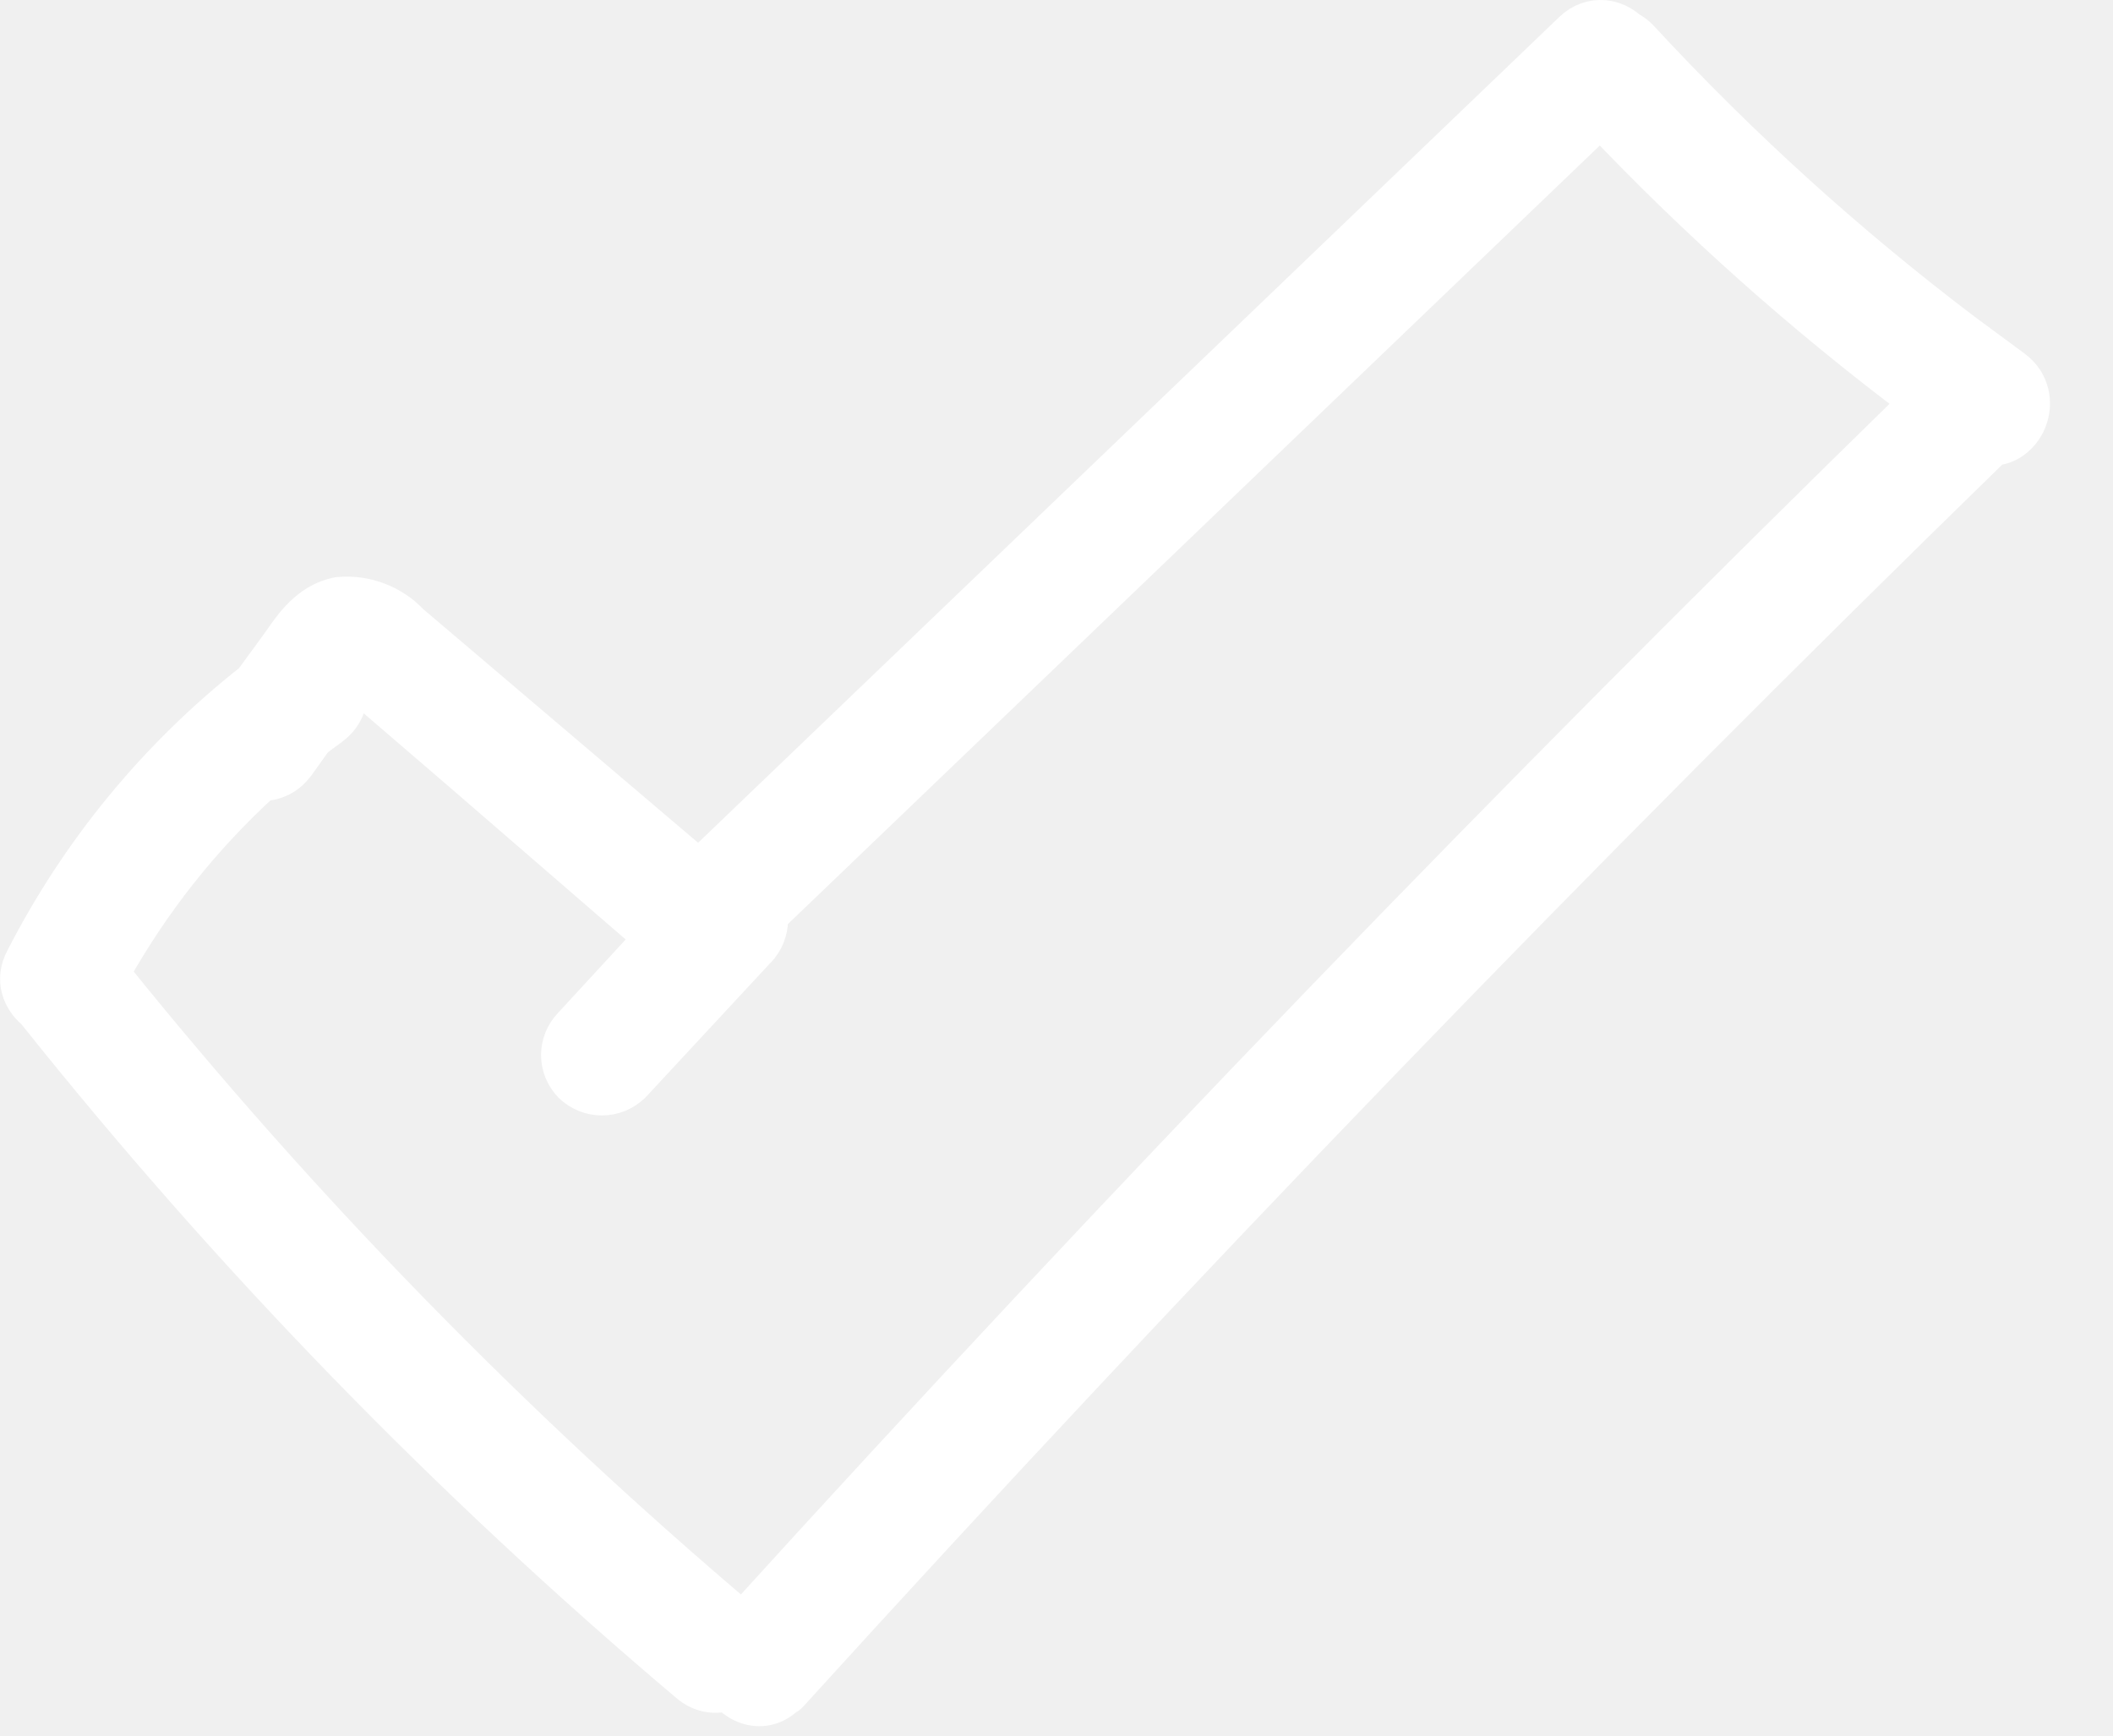
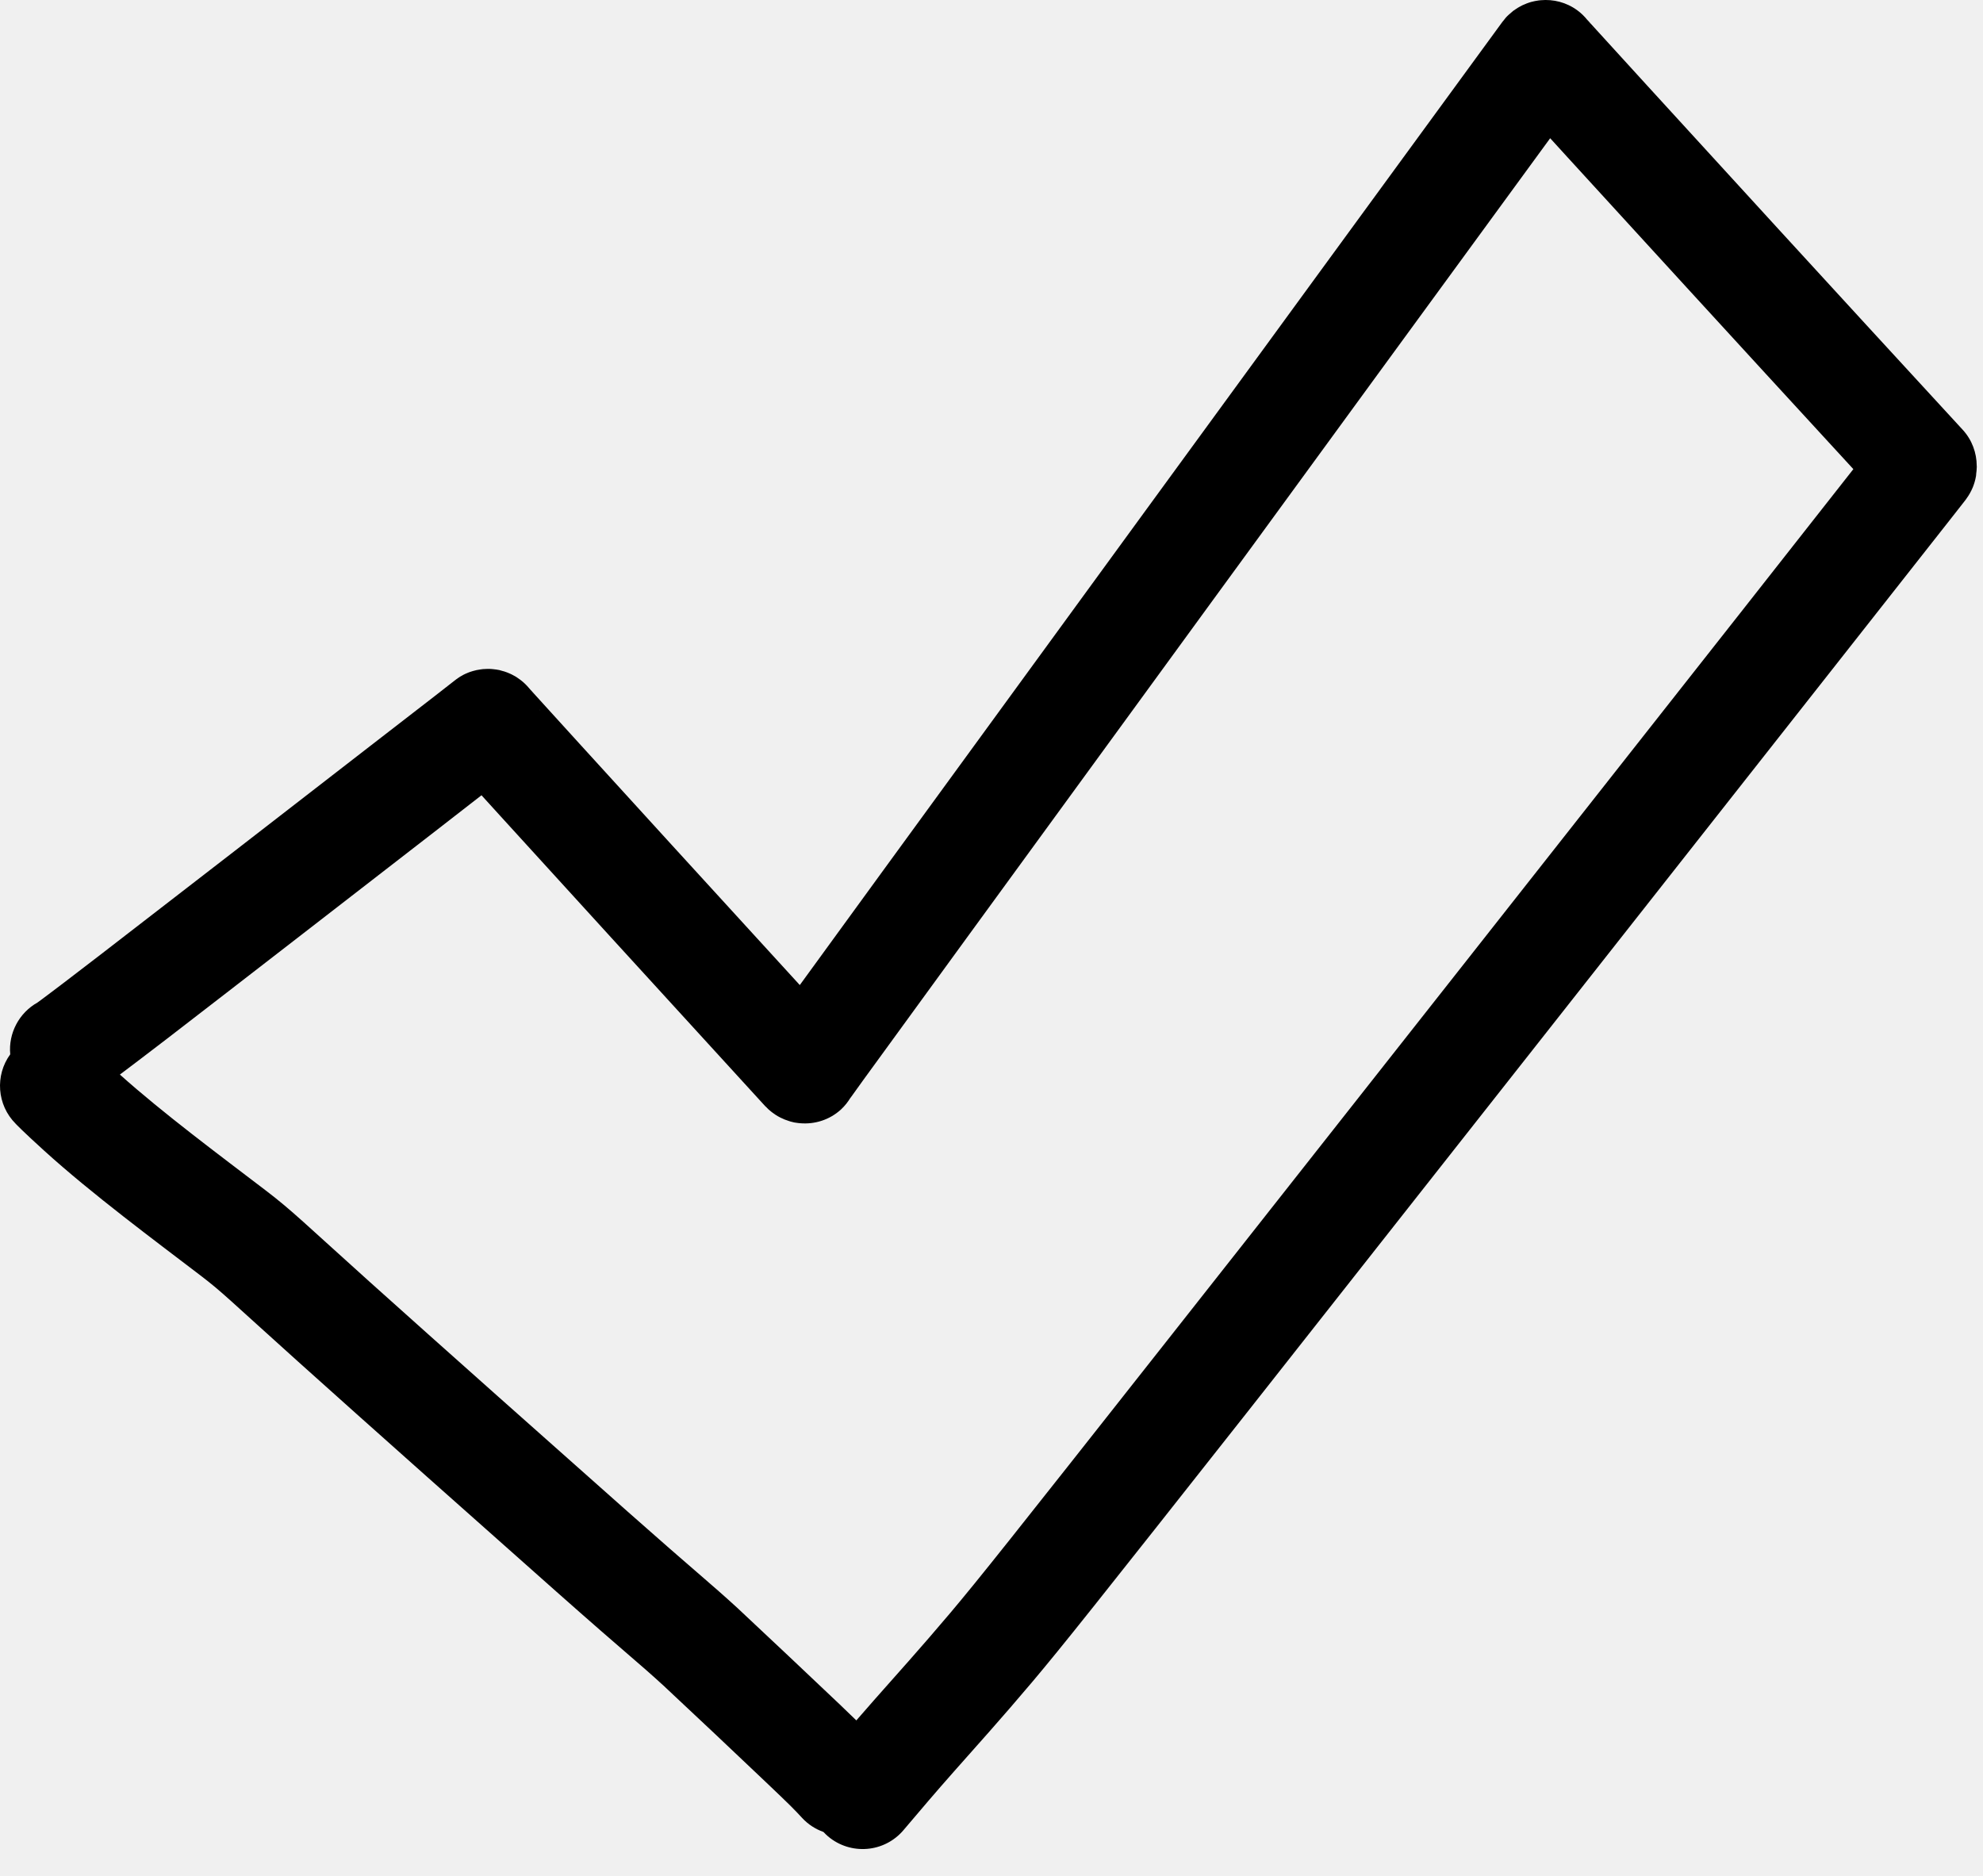
- <svg xmlns="http://www.w3.org/2000/svg" width="28" height="23" viewBox="0 0 28 23" fill="none">
-   <g clip-path="url(#clip0_23_73)">
-     <path d="M21.253 0.228C21.386 0.238 21.503 0.298 21.595 0.378C21.65 0.409 21.703 0.446 21.748 0.495C23.057 1.912 24.489 3.21 26.025 4.374L26.69 4.865L26.691 4.866C26.95 5.055 26.982 5.354 26.895 5.575C26.827 5.751 26.658 5.928 26.427 5.943C20.941 11.289 15.625 16.796 10.477 22.462C10.459 22.482 10.437 22.496 10.414 22.508C10.257 22.65 10.062 22.679 9.89 22.619C9.793 22.586 9.706 22.526 9.638 22.45C9.469 22.495 9.275 22.473 9.106 22.326C5.935 19.647 3.035 16.662 0.448 13.415C0.263 13.264 0.144 12.989 0.299 12.7C1.033 11.266 2.068 10.008 3.331 9.014L3.646 8.584C3.668 8.555 3.689 8.525 3.711 8.493C3.859 8.282 4.072 7.962 4.456 7.878L4.482 7.873C4.666 7.855 4.851 7.881 5.022 7.948C5.185 8.01 5.332 8.109 5.452 8.236L9.26 11.473L20.821 0.387C20.947 0.266 21.102 0.216 21.253 0.228ZM10.212 12.151C10.213 12.163 10.216 12.176 10.216 12.189C10.216 12.341 10.156 12.489 10.051 12.599L10.05 12.598L8.395 14.381L8.386 14.391L8.385 14.39C8.275 14.496 8.128 14.555 7.976 14.555C7.823 14.555 7.677 14.496 7.566 14.39L7.562 14.386C7.456 14.278 7.396 14.132 7.396 13.981C7.397 13.832 7.454 13.689 7.557 13.581L8.616 12.431L6.113 10.266L4.758 9.101C4.735 9.096 4.716 9.089 4.698 9.083C4.679 9.103 4.661 9.124 4.644 9.145C4.646 9.203 4.641 9.262 4.626 9.32C4.589 9.459 4.502 9.579 4.382 9.659L4.383 9.66C4.315 9.709 4.247 9.759 4.181 9.81L3.943 10.143L3.941 10.144C3.821 10.309 3.652 10.382 3.486 10.389C2.694 11.112 2.023 11.959 1.499 12.898C4.001 16.004 6.793 18.865 9.838 21.443C14.86 15.916 20.043 10.545 25.385 5.329C23.891 4.208 22.493 2.963 21.206 1.608L10.212 12.151Z" fill="white" stroke="white" stroke-width="0.453" stroke-linejoin="round" />
-   </g>
-   <defs>
-     <clipPath id="clip0_23_73">
-       <rect width="28" height="23" fill="white" />
-     </clipPath>
-   </defs>
+ <svg xmlns="http://www.w3.org/2000/svg" width="37" height="35" viewBox="0 0 37 35" fill="none">
+   <path d="M28.749 0.004C28.983 -0.017 29.225 0.042 29.43 0.192C29.503 0.245 29.565 0.307 29.619 0.374C29.62 0.376 29.622 0.378 29.623 0.379C29.62 0.376 29.619 0.373 29.618 0.371L29.728 0.493C29.871 0.65 30.157 0.964 30.73 1.592C31.876 2.847 34.164 5.35 36.62 8.017C36.796 8.208 36.882 8.45 36.883 8.692C36.883 8.699 36.884 8.705 36.884 8.712C36.884 8.713 36.883 8.717 36.883 8.724C36.882 8.763 36.879 8.801 36.873 8.839C36.871 8.852 36.873 8.866 36.87 8.88C36.855 8.969 36.83 9.042 36.809 9.094C36.773 9.18 36.732 9.243 36.725 9.254C36.703 9.287 36.683 9.314 36.681 9.318C36.669 9.333 36.653 9.354 36.634 9.379C36.592 9.434 36.508 9.54 36.347 9.745C36.022 10.159 35.374 10.983 34.079 12.627C31.489 15.918 26.308 22.496 23.354 26.244C20.405 29.983 19.82 30.717 19.258 31.384C18.699 32.047 18.177 32.626 17.807 33.044C17.437 33.462 17.212 33.729 16.858 34.146C16.502 34.567 15.871 34.619 15.449 34.262C15.419 34.236 15.391 34.209 15.364 34.18C15.218 34.128 15.081 34.042 14.968 33.92C14.809 33.749 14.765 33.702 14.279 33.24C13.789 32.773 12.893 31.928 12.411 31.479V31.478C11.863 30.976 11.751 30.91 10.385 29.7C9.132 28.59 6.775 26.496 5.568 25.41C4.263 24.237 4.156 24.115 3.752 23.806C2.908 23.161 1.715 22.278 0.824 21.469C0.622 21.285 0.493 21.165 0.411 21.085C0.333 21.009 0.278 20.953 0.293 20.967C-0.06 20.614 -0.094 20.062 0.191 19.671C0.154 19.279 0.355 18.897 0.701 18.704L0.702 18.703C0.721 18.69 0.748 18.67 0.787 18.641C0.946 18.523 1.26 18.285 1.885 17.804C3.133 16.843 5.602 14.93 6.912 13.915C8.229 12.896 8.292 12.849 8.481 12.699C8.492 12.69 8.503 12.681 8.515 12.673C8.525 12.666 8.535 12.658 8.546 12.651L8.564 12.639C8.571 12.634 8.579 12.629 8.587 12.624C8.605 12.614 8.622 12.603 8.641 12.593C8.653 12.587 8.665 12.581 8.677 12.575C8.695 12.567 8.714 12.559 8.733 12.551C8.744 12.547 8.754 12.543 8.764 12.539C8.782 12.533 8.801 12.527 8.82 12.521C8.868 12.507 8.917 12.496 8.966 12.49C8.981 12.487 8.997 12.485 9.013 12.484C9.034 12.482 9.055 12.481 9.076 12.481C9.086 12.48 9.095 12.48 9.105 12.48H9.12C9.147 12.48 9.174 12.482 9.2 12.485C9.22 12.487 9.239 12.489 9.259 12.492C9.278 12.496 9.298 12.498 9.317 12.502C9.335 12.506 9.352 12.512 9.369 12.517C9.384 12.521 9.399 12.524 9.413 12.529C9.431 12.534 9.448 12.541 9.466 12.548C9.483 12.555 9.501 12.562 9.518 12.57C9.529 12.575 9.539 12.58 9.55 12.585C9.572 12.596 9.594 12.608 9.615 12.62C9.624 12.626 9.633 12.631 9.642 12.637C9.66 12.649 9.678 12.661 9.695 12.674C9.706 12.682 9.717 12.69 9.728 12.699C9.78 12.74 9.828 12.787 9.872 12.84L9.968 12.947C10.088 13.079 10.329 13.346 10.816 13.88C11.653 14.8 13.213 16.51 14.923 18.379C15.26 17.915 15.756 17.233 16.486 16.231C18.753 13.118 23.281 6.909 28.032 0.409C28.04 0.399 28.049 0.389 28.057 0.379C28.069 0.364 28.08 0.348 28.093 0.333C28.129 0.292 28.17 0.257 28.211 0.223C28.219 0.217 28.226 0.21 28.234 0.203C28.25 0.192 28.266 0.182 28.281 0.171C28.293 0.164 28.304 0.155 28.316 0.148C28.336 0.135 28.358 0.124 28.379 0.113C28.386 0.109 28.393 0.105 28.399 0.102L28.411 0.096C28.427 0.089 28.443 0.082 28.459 0.076C28.468 0.072 28.476 0.068 28.484 0.065C28.501 0.058 28.518 0.053 28.535 0.047C28.547 0.043 28.559 0.04 28.571 0.036C28.617 0.024 28.664 0.014 28.711 0.008C28.724 0.006 28.736 0.005 28.749 0.004ZM28.924 2.579C24.441 8.712 20.254 14.455 18.103 17.409C16.97 18.964 16.402 19.745 16.117 20.138C15.975 20.335 15.905 20.432 15.872 20.479C15.871 20.48 15.87 20.48 15.869 20.481C15.821 20.56 15.762 20.635 15.691 20.701C15.476 20.897 15.199 20.98 14.93 20.957C14.919 20.956 14.909 20.956 14.899 20.954C14.875 20.952 14.851 20.948 14.828 20.944C14.825 20.943 14.821 20.942 14.817 20.942C14.794 20.937 14.772 20.931 14.749 20.925C14.74 20.922 14.73 20.919 14.721 20.916C14.668 20.9 14.616 20.879 14.566 20.854C14.559 20.85 14.552 20.847 14.545 20.843C14.521 20.831 14.498 20.818 14.476 20.803C14.471 20.8 14.466 20.797 14.462 20.794C14.442 20.781 14.422 20.766 14.402 20.751C14.391 20.742 14.38 20.733 14.369 20.724C14.358 20.715 14.347 20.706 14.336 20.696C14.323 20.683 14.31 20.67 14.298 20.657C14.291 20.651 14.284 20.645 14.277 20.638C12.254 18.427 10.309 16.294 9.337 15.226C9.201 15.077 9.085 14.949 8.984 14.838C8.78 14.996 8.508 15.209 8.137 15.496C6.828 16.509 4.356 18.426 3.105 19.389C2.709 19.694 2.431 19.902 2.237 20.049C3.039 20.768 4.1 21.556 4.966 22.217C5.455 22.591 5.675 22.817 6.906 23.924C8.107 25.004 10.459 27.093 11.711 28.203C12.998 29.343 13.216 29.504 13.769 30.01L13.775 30.016C14.263 30.471 15.163 31.321 15.657 31.79C15.791 31.918 15.894 32.018 15.978 32.099C16.079 31.982 16.187 31.858 16.31 31.719C16.695 31.283 17.19 30.735 17.729 30.096C18.264 29.461 18.822 28.76 21.782 25.005C24.737 21.258 29.918 14.68 32.508 11.39C33.586 10.021 34.214 9.22 34.581 8.753C32.343 6.32 30.312 4.099 29.254 2.941C29.131 2.807 29.022 2.687 28.924 2.579ZM15.941 20.338C15.936 20.349 15.933 20.36 15.929 20.37C15.939 20.347 15.946 20.328 15.946 20.328C15.945 20.331 15.942 20.335 15.941 20.338ZM0.826 18.645C0.82 18.648 0.813 18.651 0.807 18.654C0.829 18.645 0.851 18.636 0.874 18.628C0.87 18.63 0.849 18.636 0.826 18.645ZM10.079 13.26C10.078 13.256 10.078 13.251 10.077 13.246C10.076 13.243 10.075 13.241 10.073 13.238C10.075 13.245 10.078 13.252 10.079 13.26ZM9.9 12.876C9.898 12.873 9.897 12.87 9.897 12.87C9.895 12.867 9.893 12.866 9.891 12.864C9.894 12.868 9.897 12.872 9.9 12.876ZM29.737 0.559C29.736 0.557 29.725 0.535 29.711 0.509C29.709 0.506 29.706 0.503 29.704 0.499C29.716 0.519 29.727 0.539 29.737 0.559ZM29.68 0.459C29.675 0.452 29.672 0.444 29.667 0.437C29.662 0.429 29.656 0.423 29.651 0.416C29.661 0.43 29.67 0.445 29.68 0.459Z" fill="black" />
</svg>
